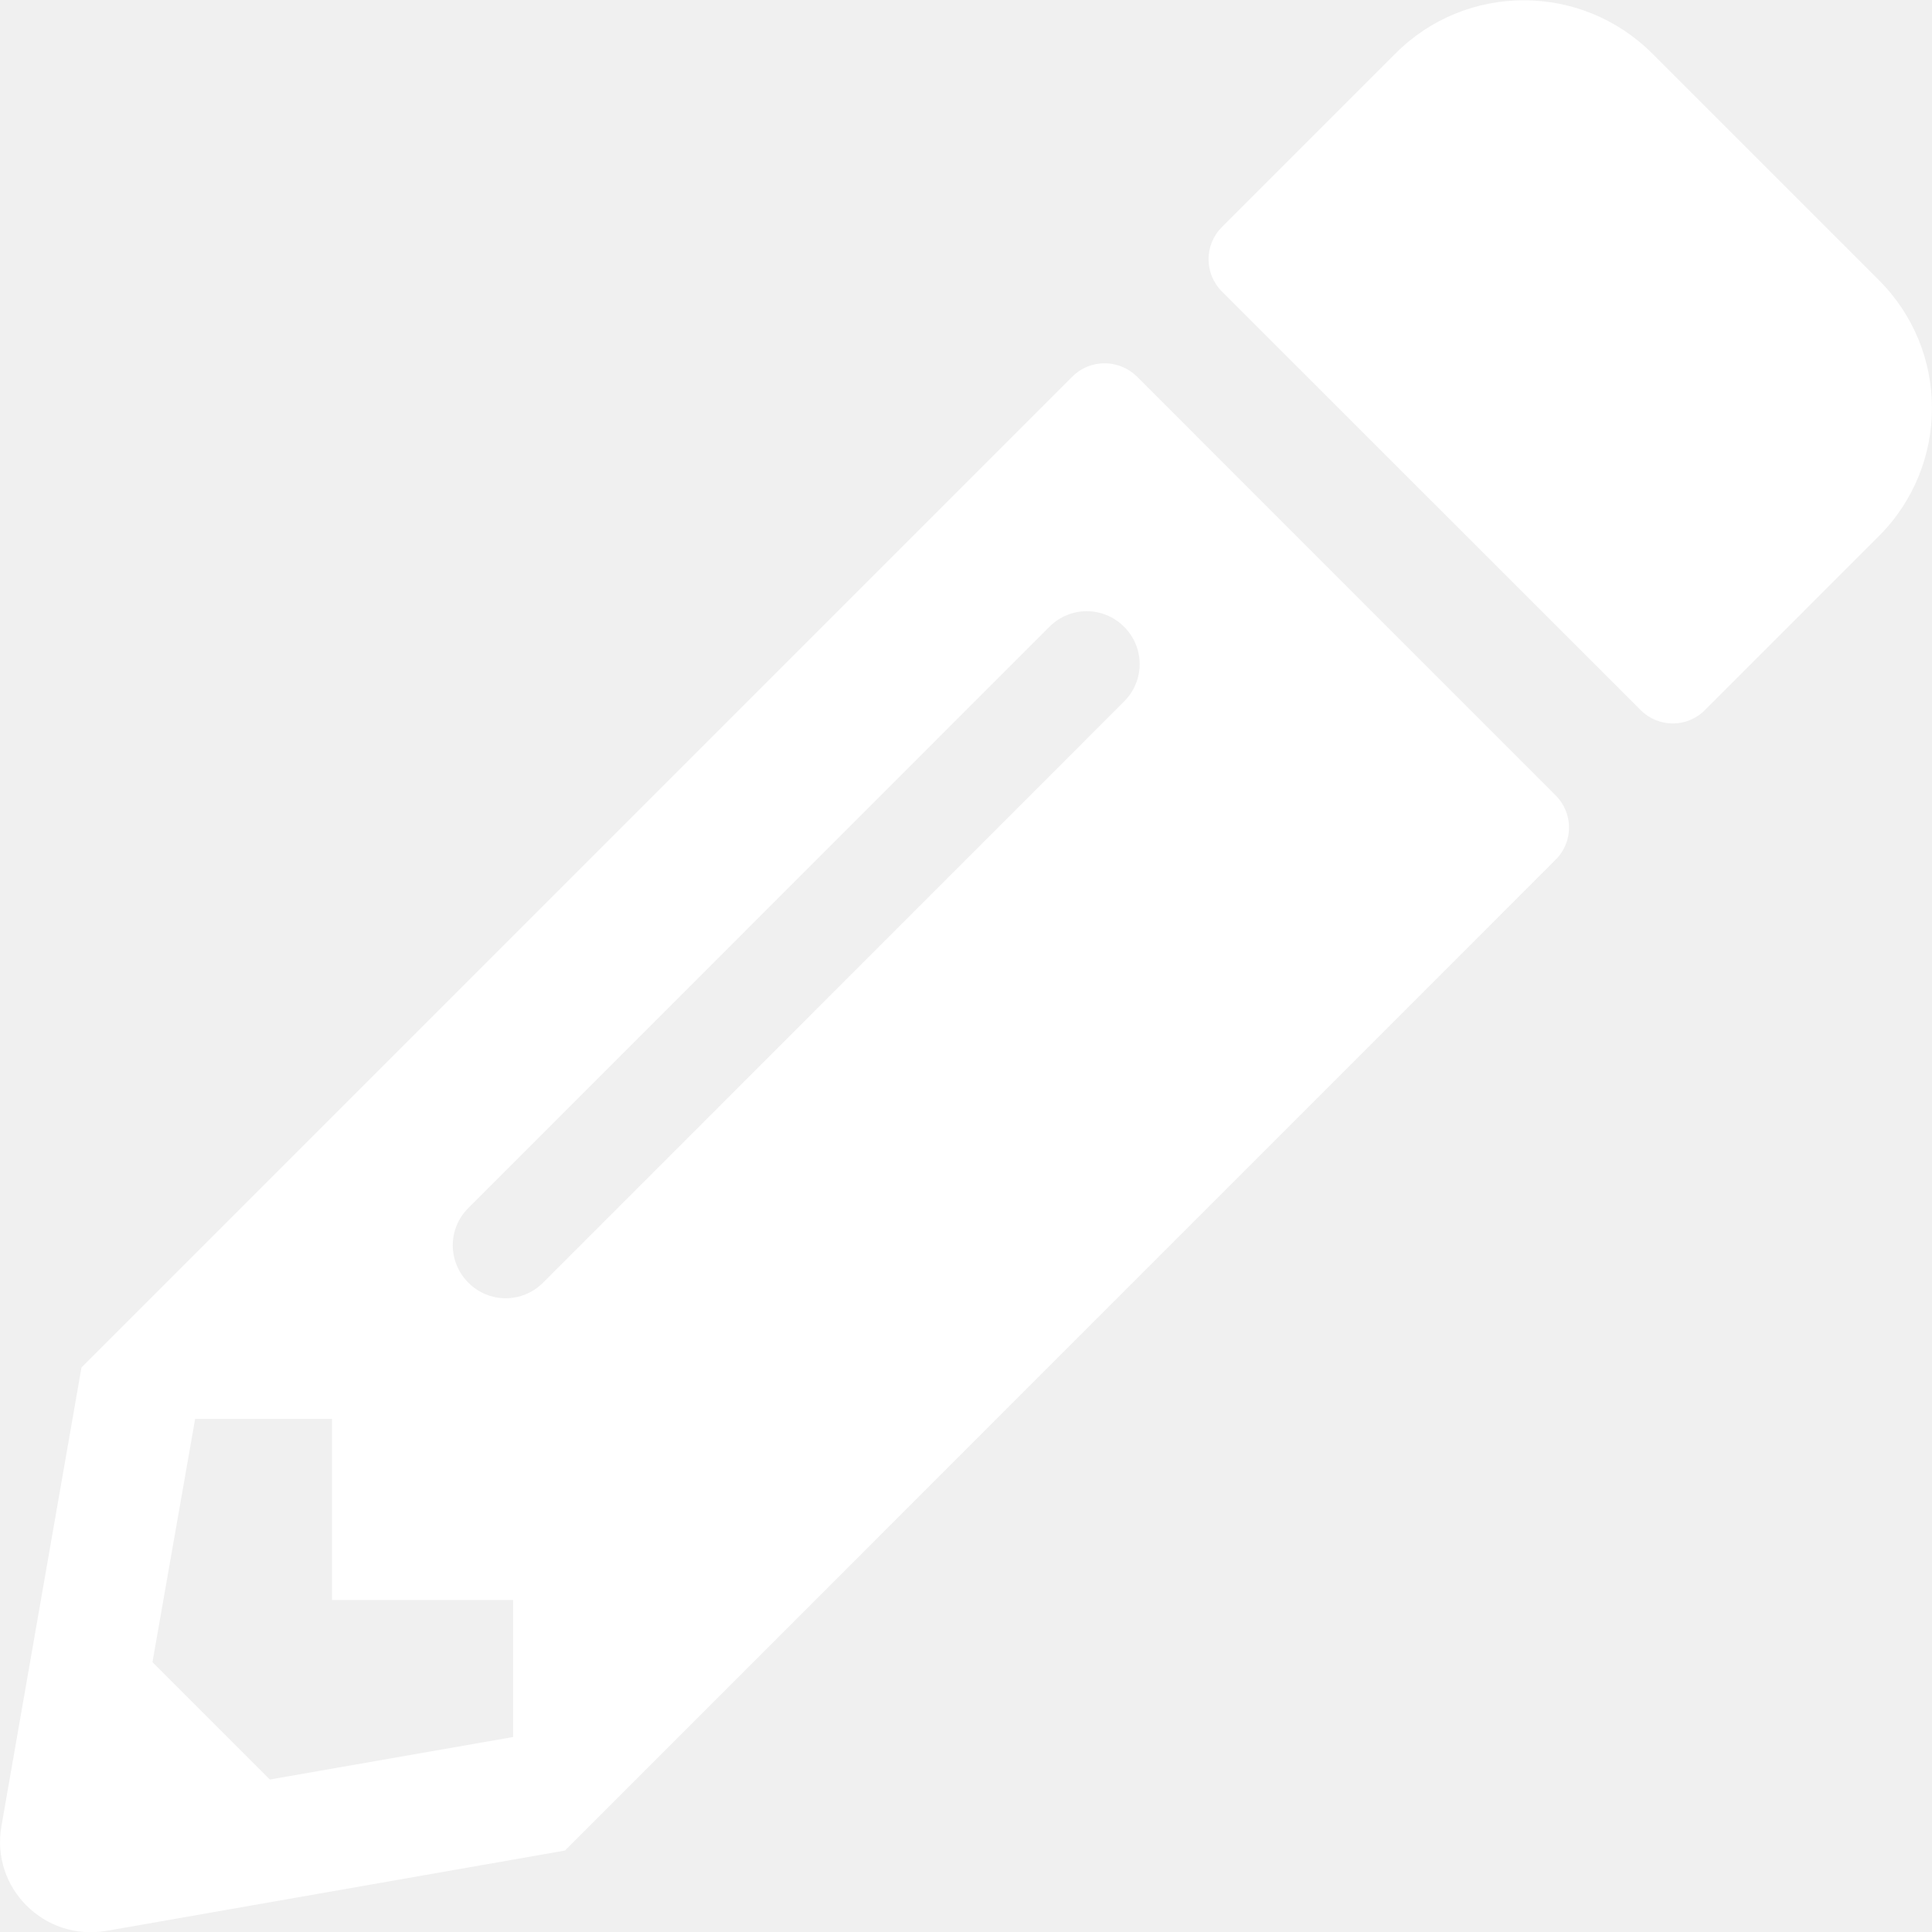
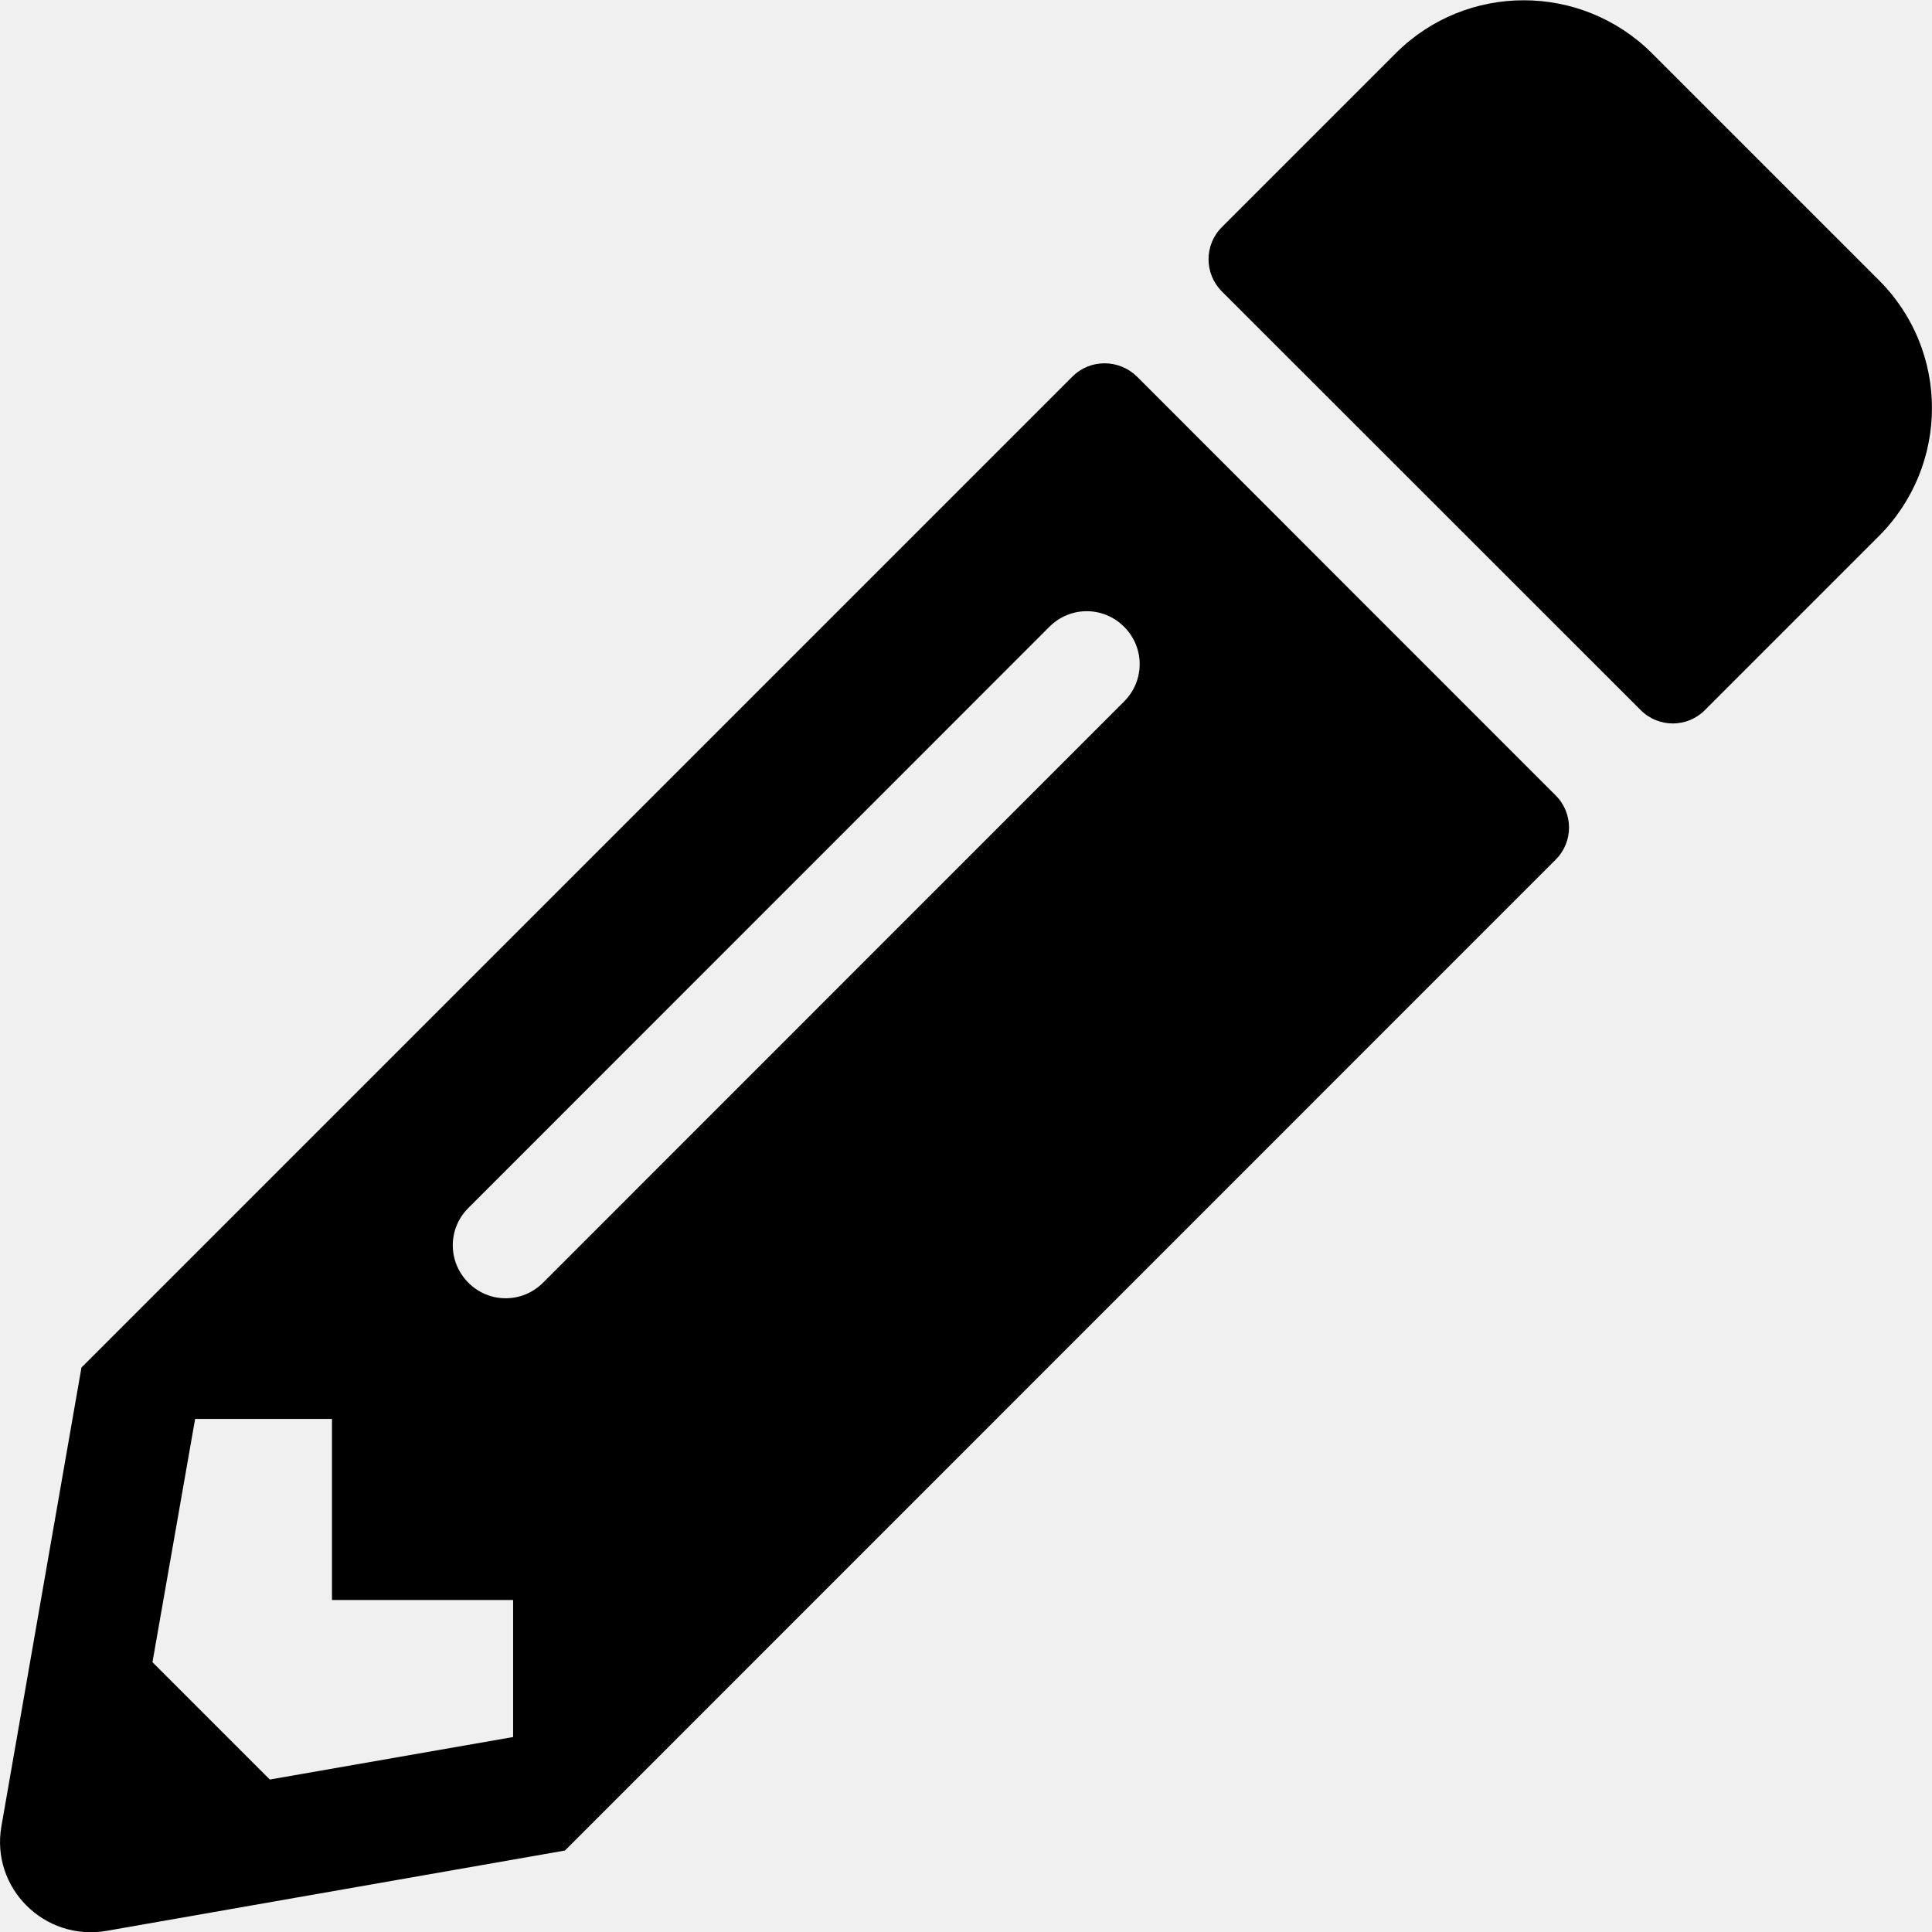
- <svg xmlns="http://www.w3.org/2000/svg" width="12" height="12" viewBox="0 0 12 12" fill="none">
-   <path d="M11.669 3.331L10.589 4.411C10.479 4.521 10.301 4.521 10.191 4.411L7.589 1.81C7.479 1.699 7.479 1.521 7.589 1.411L8.669 0.331C9.108 -0.108 9.82 -0.108 10.261 0.331L11.669 1.739C12.11 2.178 12.11 2.89 11.669 3.331ZM6.661 2.339L0.506 8.494L0.009 11.342C-0.059 11.726 0.276 12.059 0.661 11.993L3.509 11.494L9.663 5.339C9.773 5.229 9.773 5.051 9.663 4.941L7.062 2.339C6.949 2.229 6.771 2.229 6.661 2.339ZM2.909 7.967C2.78 7.838 2.78 7.631 2.909 7.503L6.518 3.893C6.647 3.764 6.853 3.764 6.982 3.893C7.111 4.022 7.111 4.228 6.982 4.357L3.373 7.967C3.244 8.096 3.037 8.096 2.909 7.967ZM2.062 9.938H3.187V10.789L1.676 11.053L0.947 10.324L1.212 8.813H2.062V9.938Z" fill="white" />
+ <svg xmlns="http://www.w3.org/2000/svg" width="12" height="12" viewBox="0 0 12 12" fill="current">
+   <path d="M11.669 3.331L10.589 4.411C10.479 4.521 10.301 4.521 10.191 4.411L7.589 1.81C7.479 1.699 7.479 1.521 7.589 1.411L8.669 0.331C9.108 -0.108 9.82 -0.108 10.261 0.331L11.669 1.739C12.11 2.178 12.11 2.89 11.669 3.331ZM6.661 2.339L0.506 8.494L0.009 11.342C-0.059 11.726 0.276 12.059 0.661 11.993L3.509 11.494L9.663 5.339C9.773 5.229 9.773 5.051 9.663 4.941L7.062 2.339C6.949 2.229 6.771 2.229 6.661 2.339ZM2.909 7.967C2.78 7.838 2.78 7.631 2.909 7.503L6.518 3.893C6.647 3.764 6.853 3.764 6.982 3.893C7.111 4.022 7.111 4.228 6.982 4.357L3.373 7.967C3.244 8.096 3.037 8.096 2.909 7.967ZM2.062 9.938H3.187V10.789L1.676 11.053L0.947 10.324L1.212 8.813H2.062V9.938Z" fill="curremt" />
</svg>
